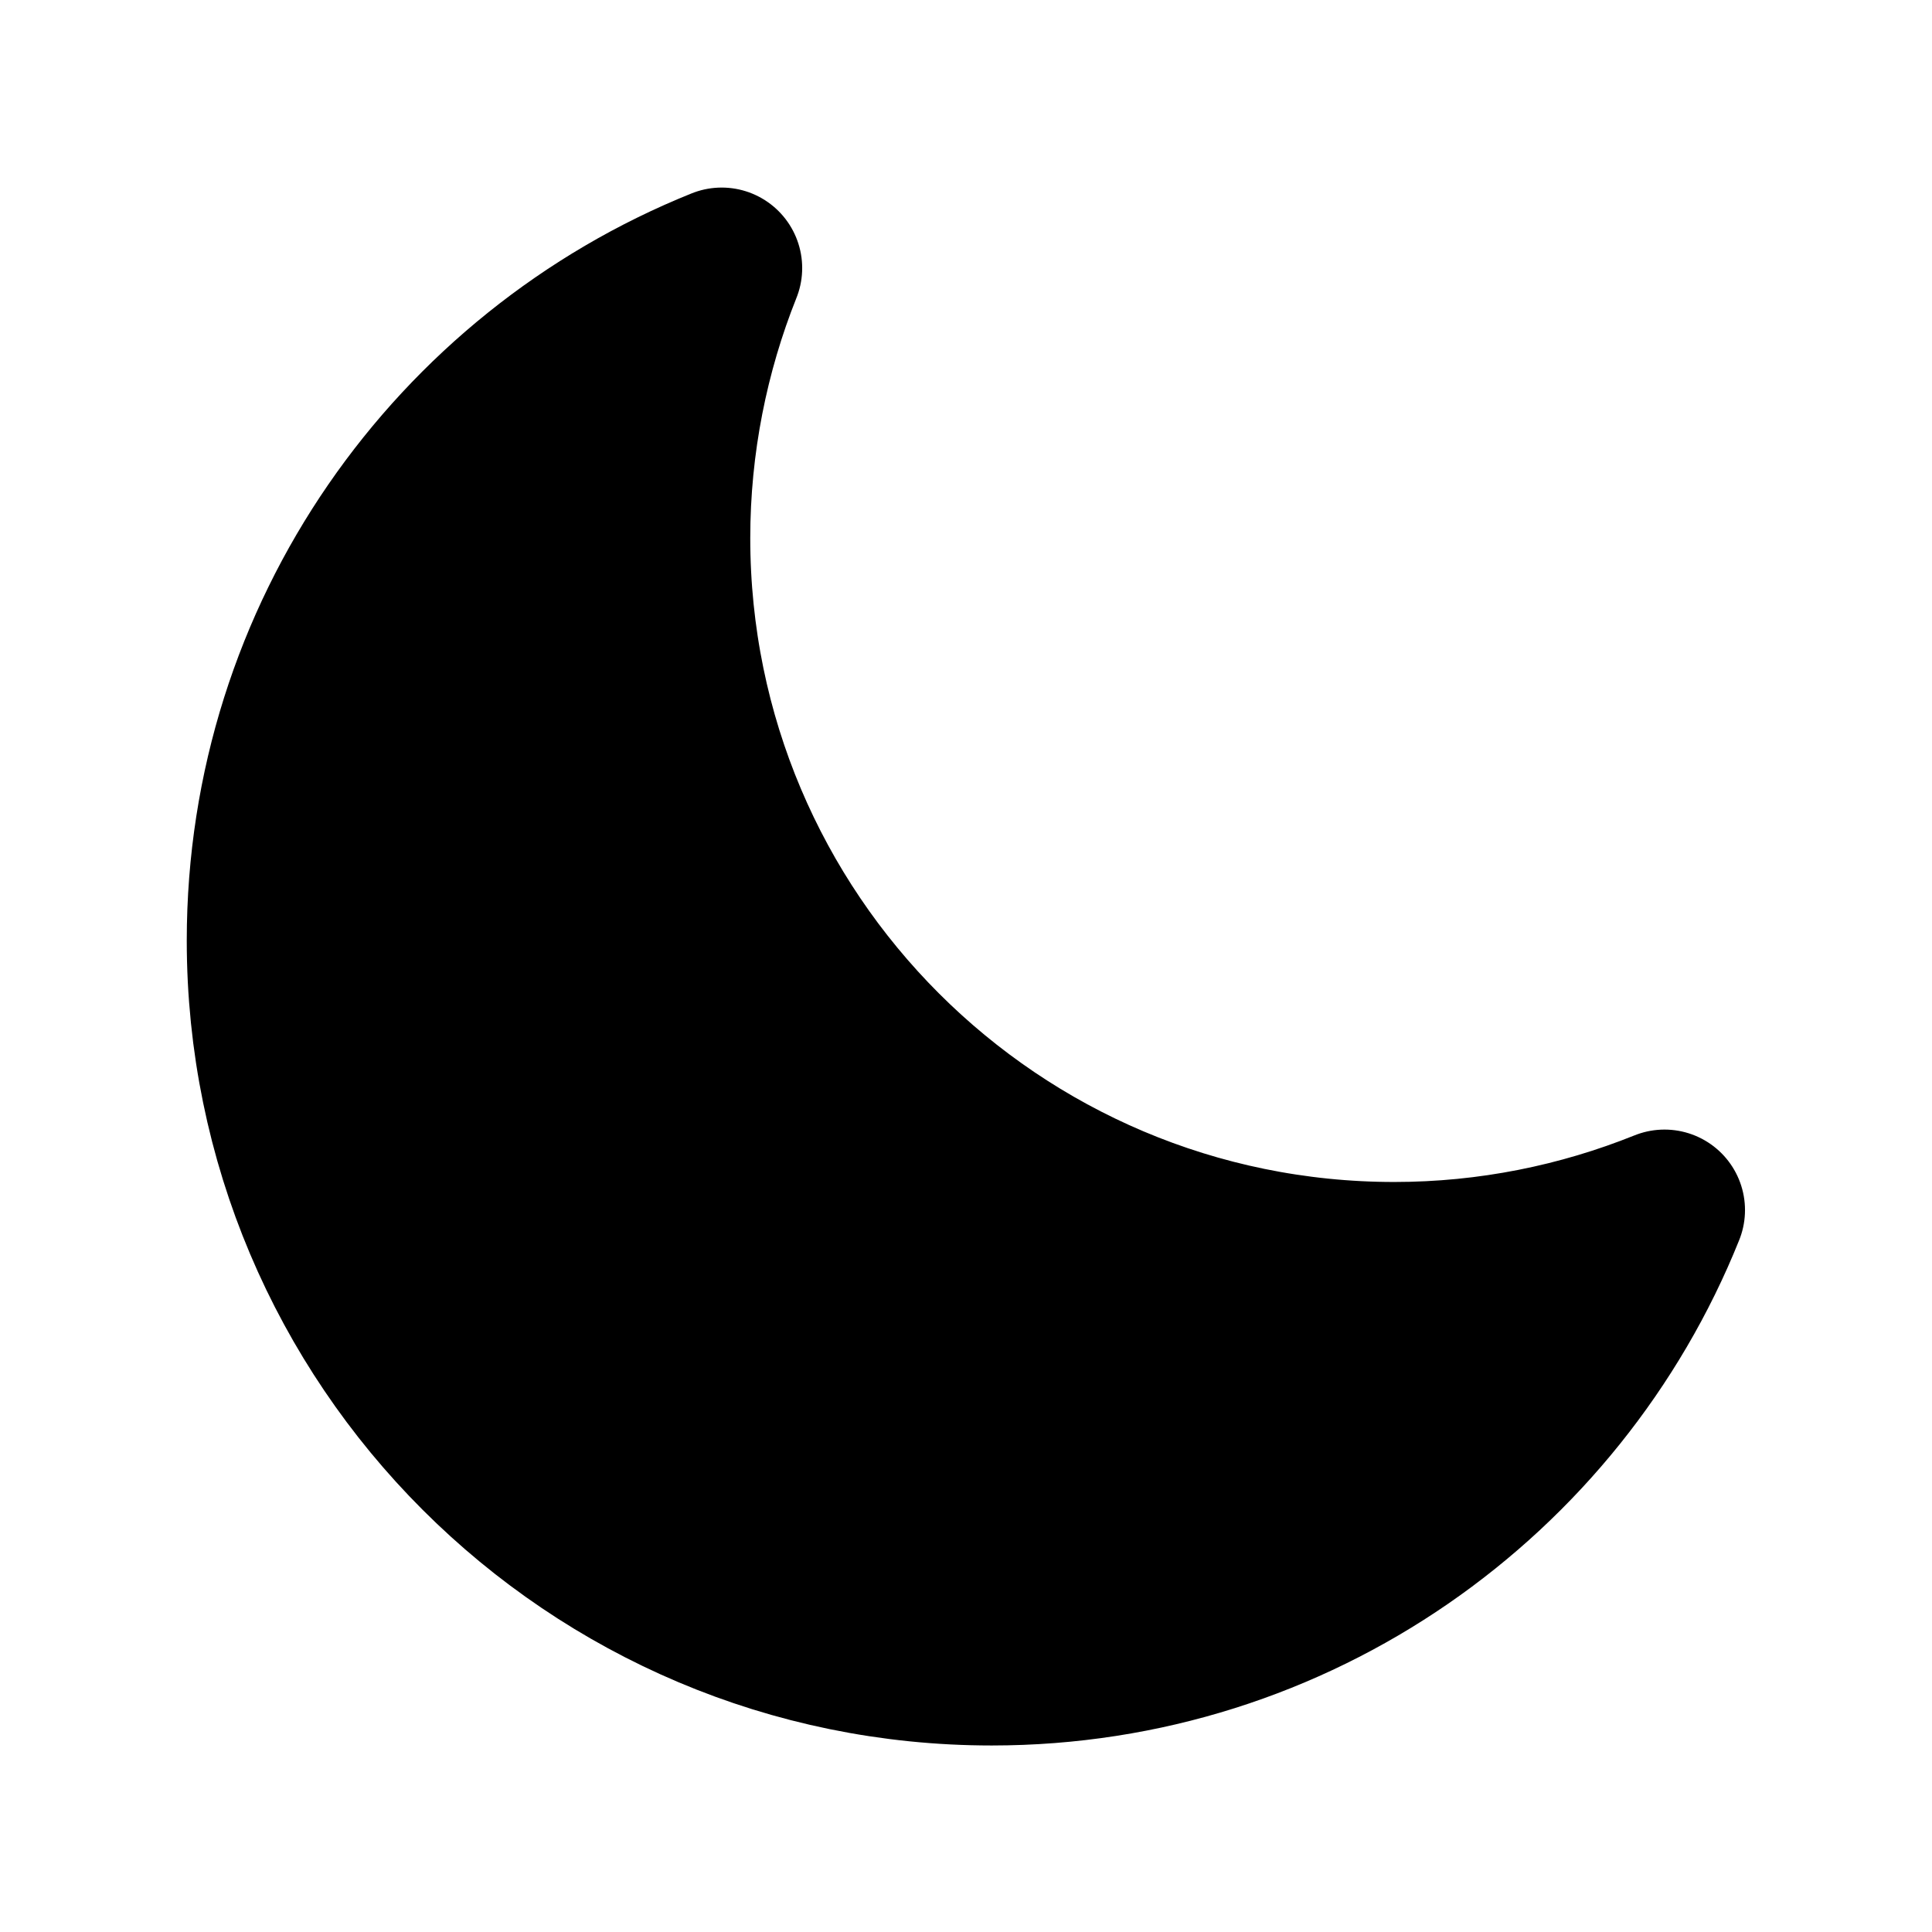
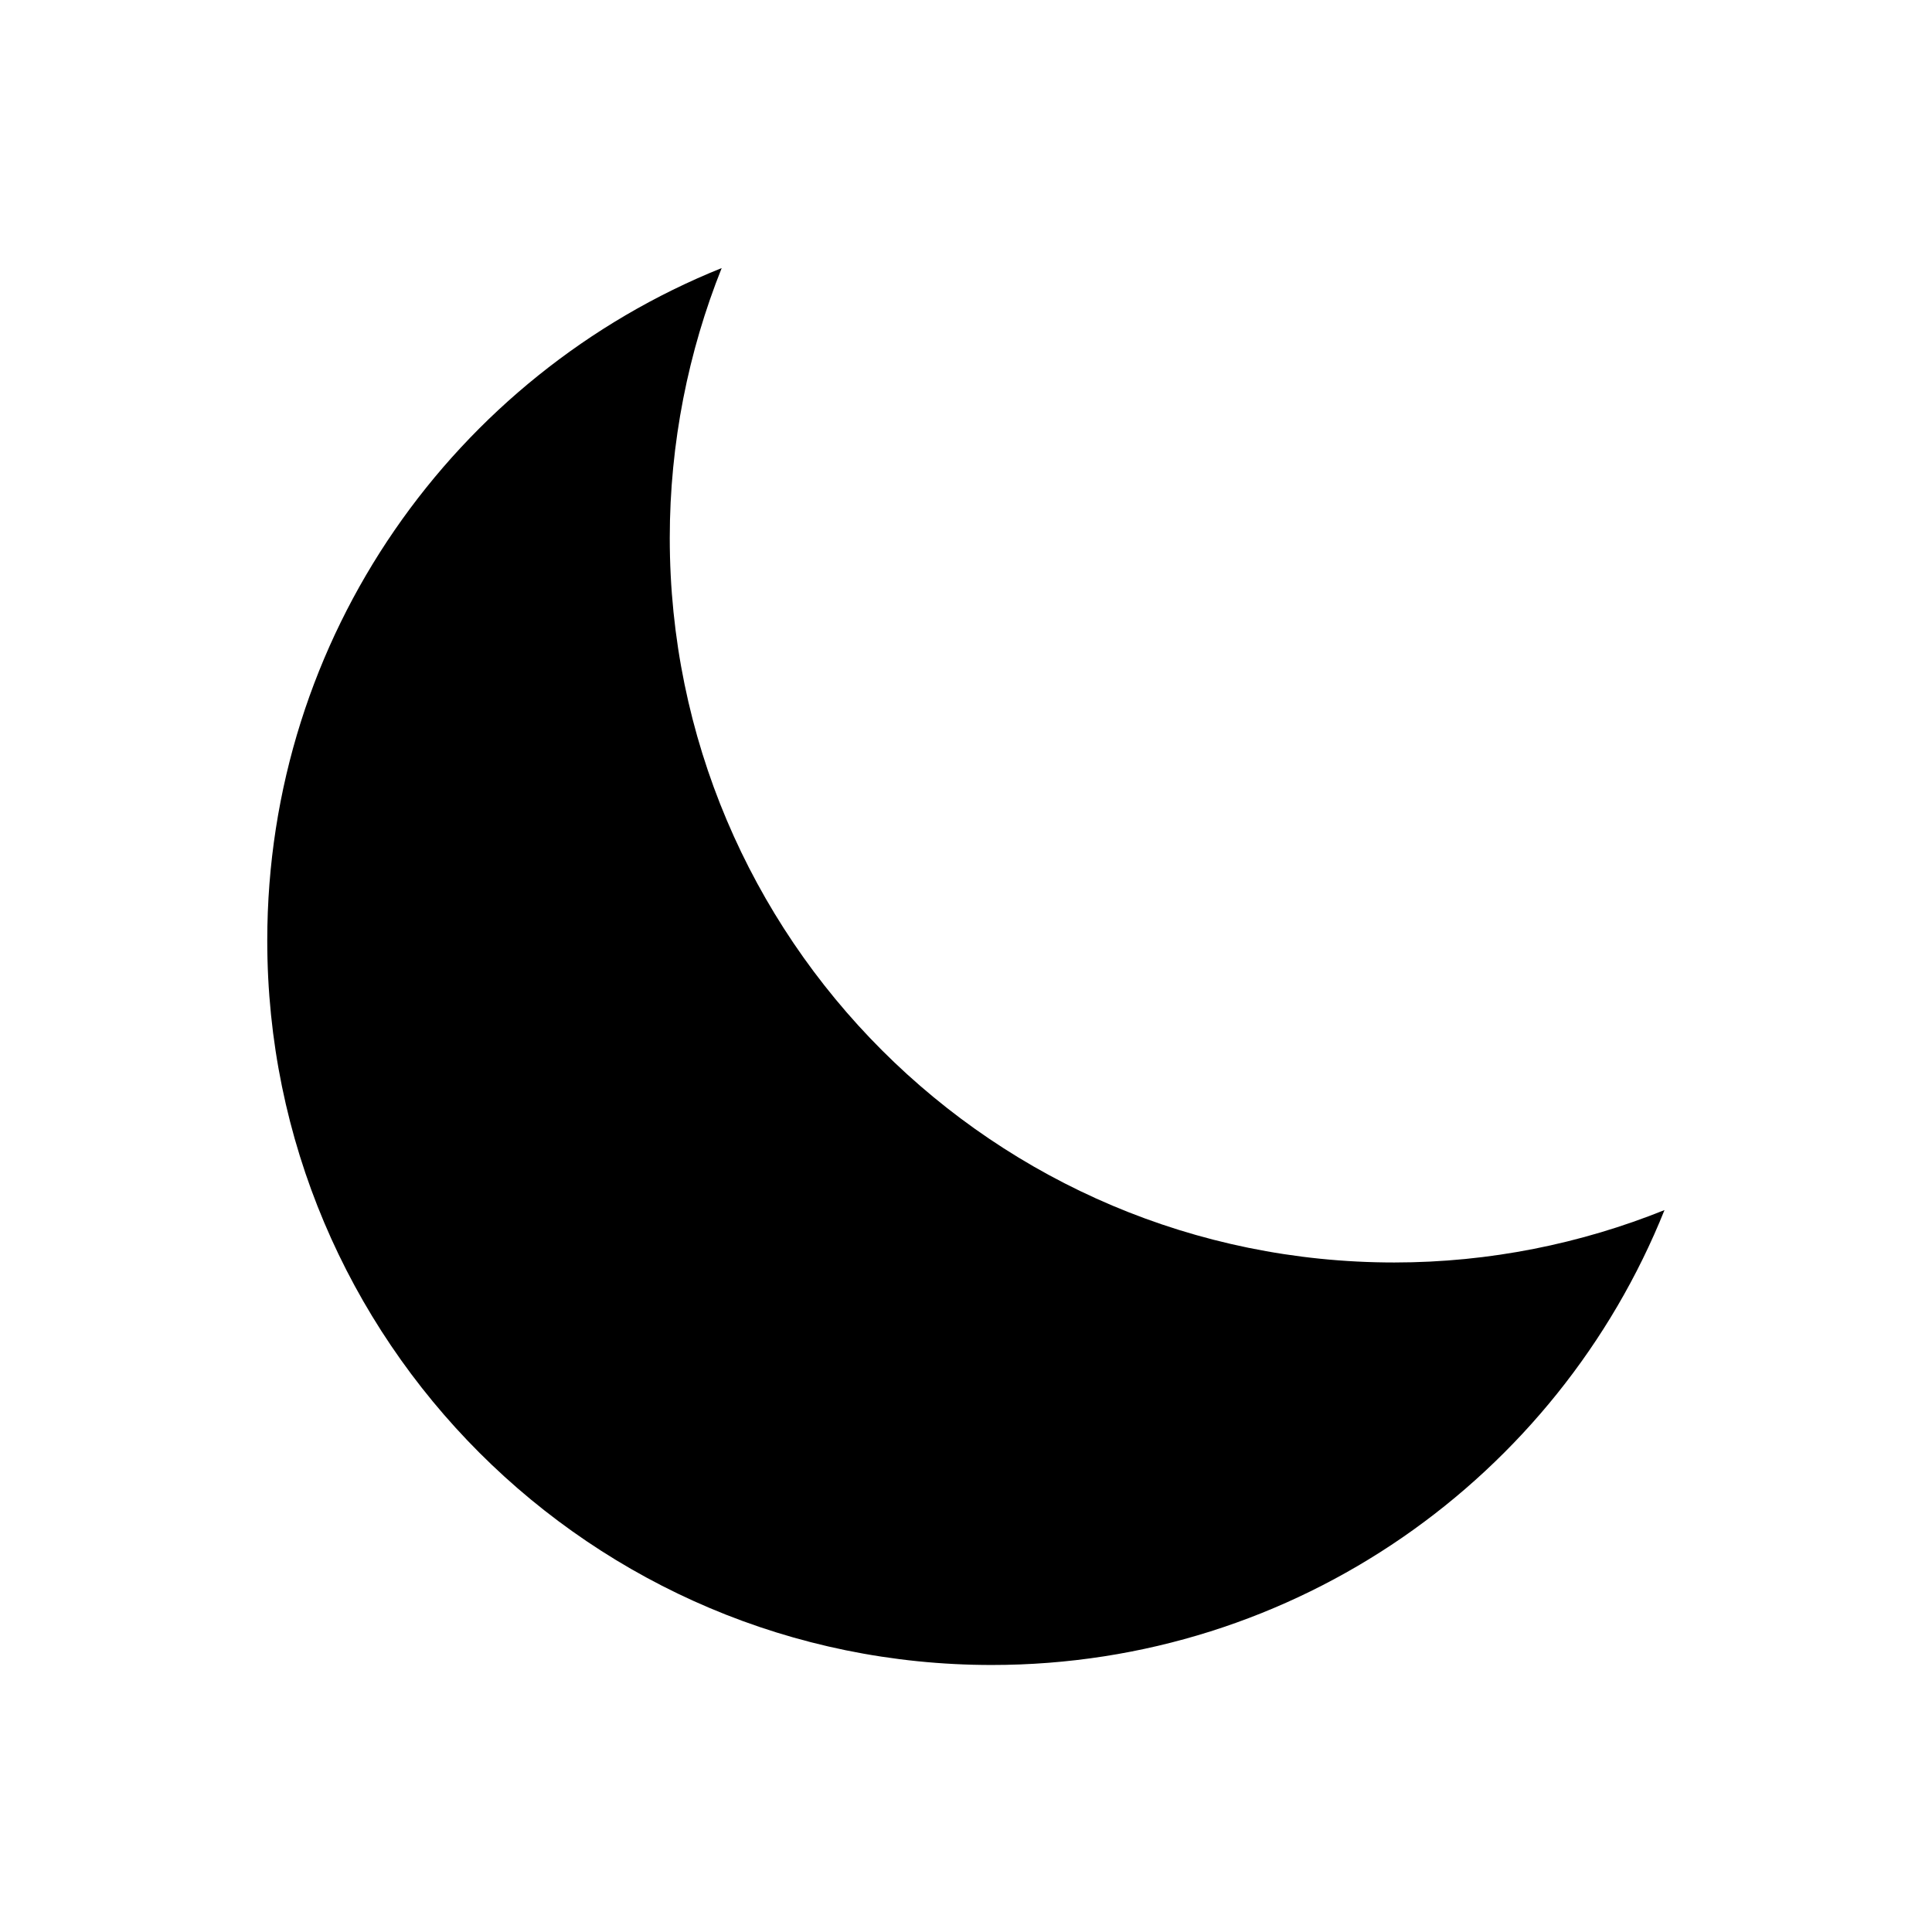
<svg xmlns="http://www.w3.org/2000/svg" class="moon" height="20px" viewBox="0 0 24 24">
-   <path d="M3.32 11.684C3.32 16.654 7.35 20.683 12.32 20.683C16.108 20.683 19.348 18.344 20.677 15.032C19.64 15.449 18.506 15.683 17.32 15.683C12.35 15.683 8.32 11.654 8.32 6.683C8.32 5.503 8.552 4.363 8.965 3.33C5.656 4.66 3.32 7.899 3.32 11.684Z" stroke="#000000" stroke-width="2" stroke-linecap="round" stroke-linejoin="round" />
+   <path d="M3.32 11.684C3.32 16.654 7.35 20.683 12.32 20.683C16.108 20.683 19.348 18.344 20.677 15.032C19.64 15.449 18.506 15.683 17.32 15.683C12.35 15.683 8.32 11.654 8.32 6.683C8.32 5.503 8.552 4.363 8.965 3.33C5.656 4.66 3.32 7.899 3.32 11.684Z" stroke-width="2" stroke-linecap="round" stroke-linejoin="round" />
</svg>
